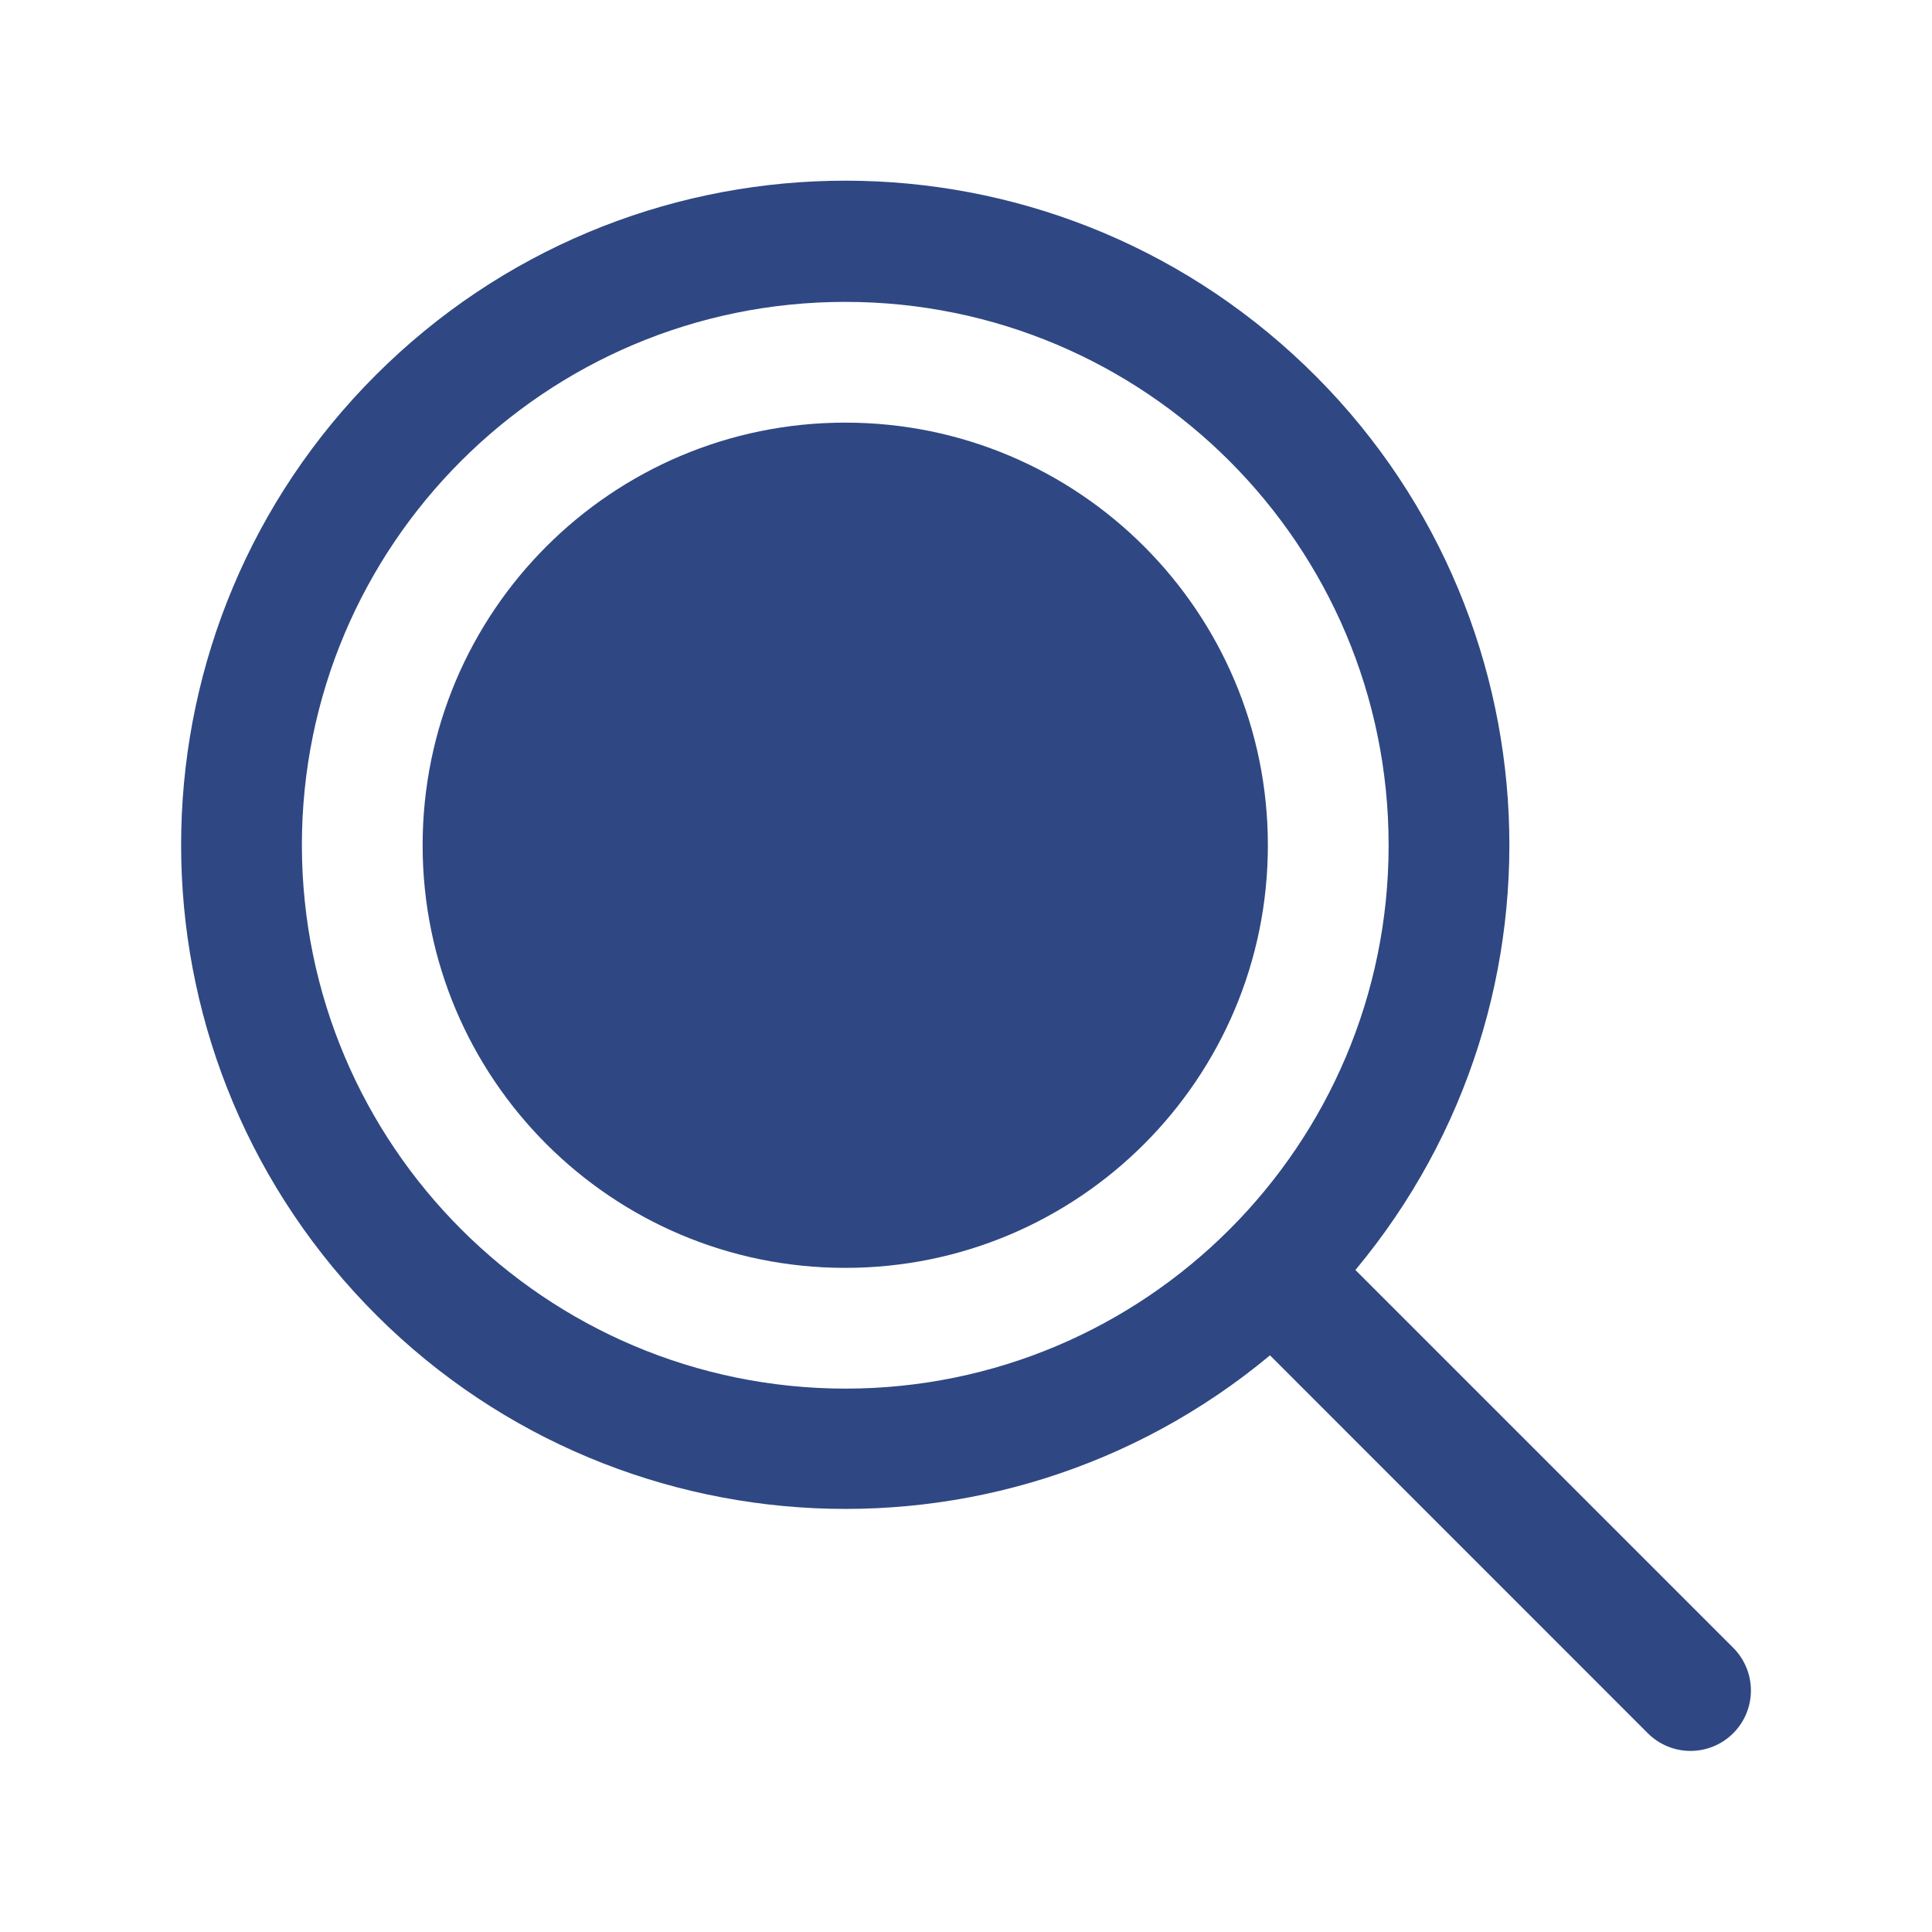
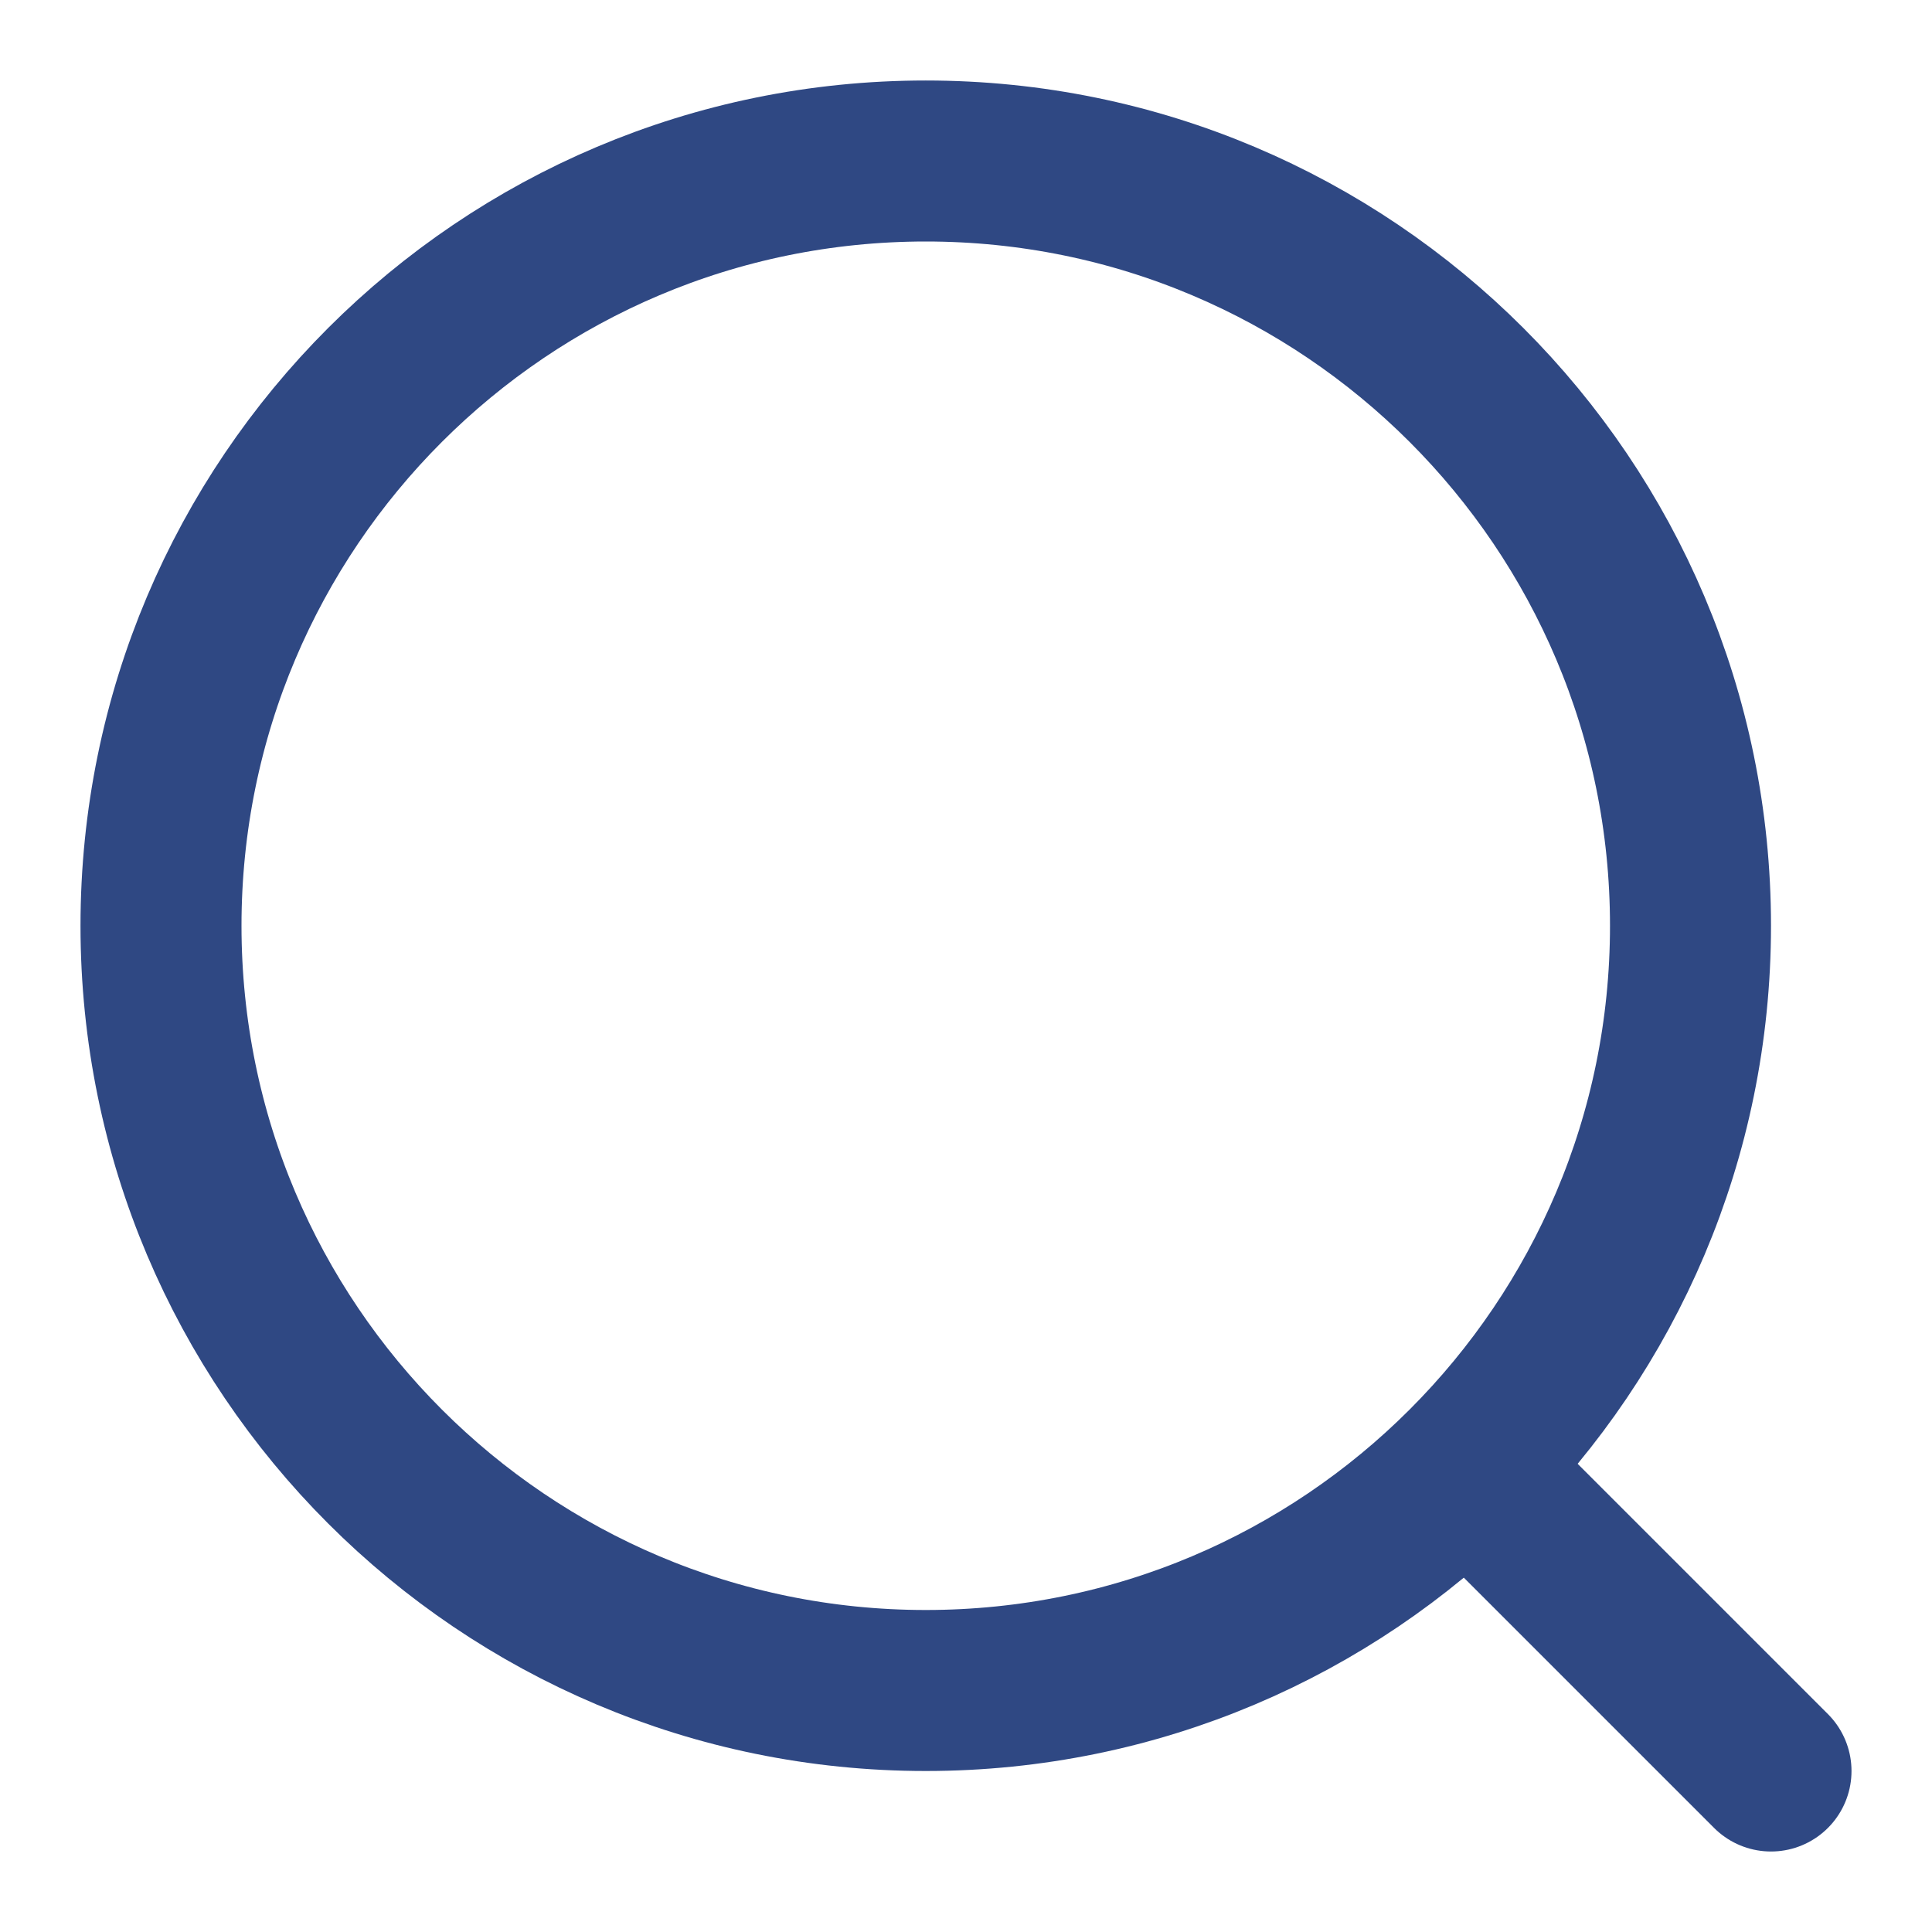
- <svg xmlns="http://www.w3.org/2000/svg" width="32" height="32" fill="hsl(222 47% 35%)" viewBox="0 0 256 256">
-   <path d="M168,112a56,56,0,1,1-56-56A56,56,0,0,1,168,112Zm61.66,117.66a8,8,0,0,1-11.32,0l-50.06-50.07a88,88,0,1,1,11.32-11.31l50.06,50.06A8,8,0,0,1,229.66,229.66ZM112,184a72,72,0,1,0-72-72A72.08,72.08,0,0,0,112,184Z" />
+ <svg xmlns="http://www.w3.org/2000/svg" width="32" height="32" viewBox="0 0 24 24">
+   <g fill="none" stroke="hsl(222 47% 35%)" stroke-width="2">
+     <circle cx="11.5" cy="11.5" r="9.5" />
+     <path stroke-linecap="round" d="M18.5 18.5L22 22" />
+   </g>
</svg>
